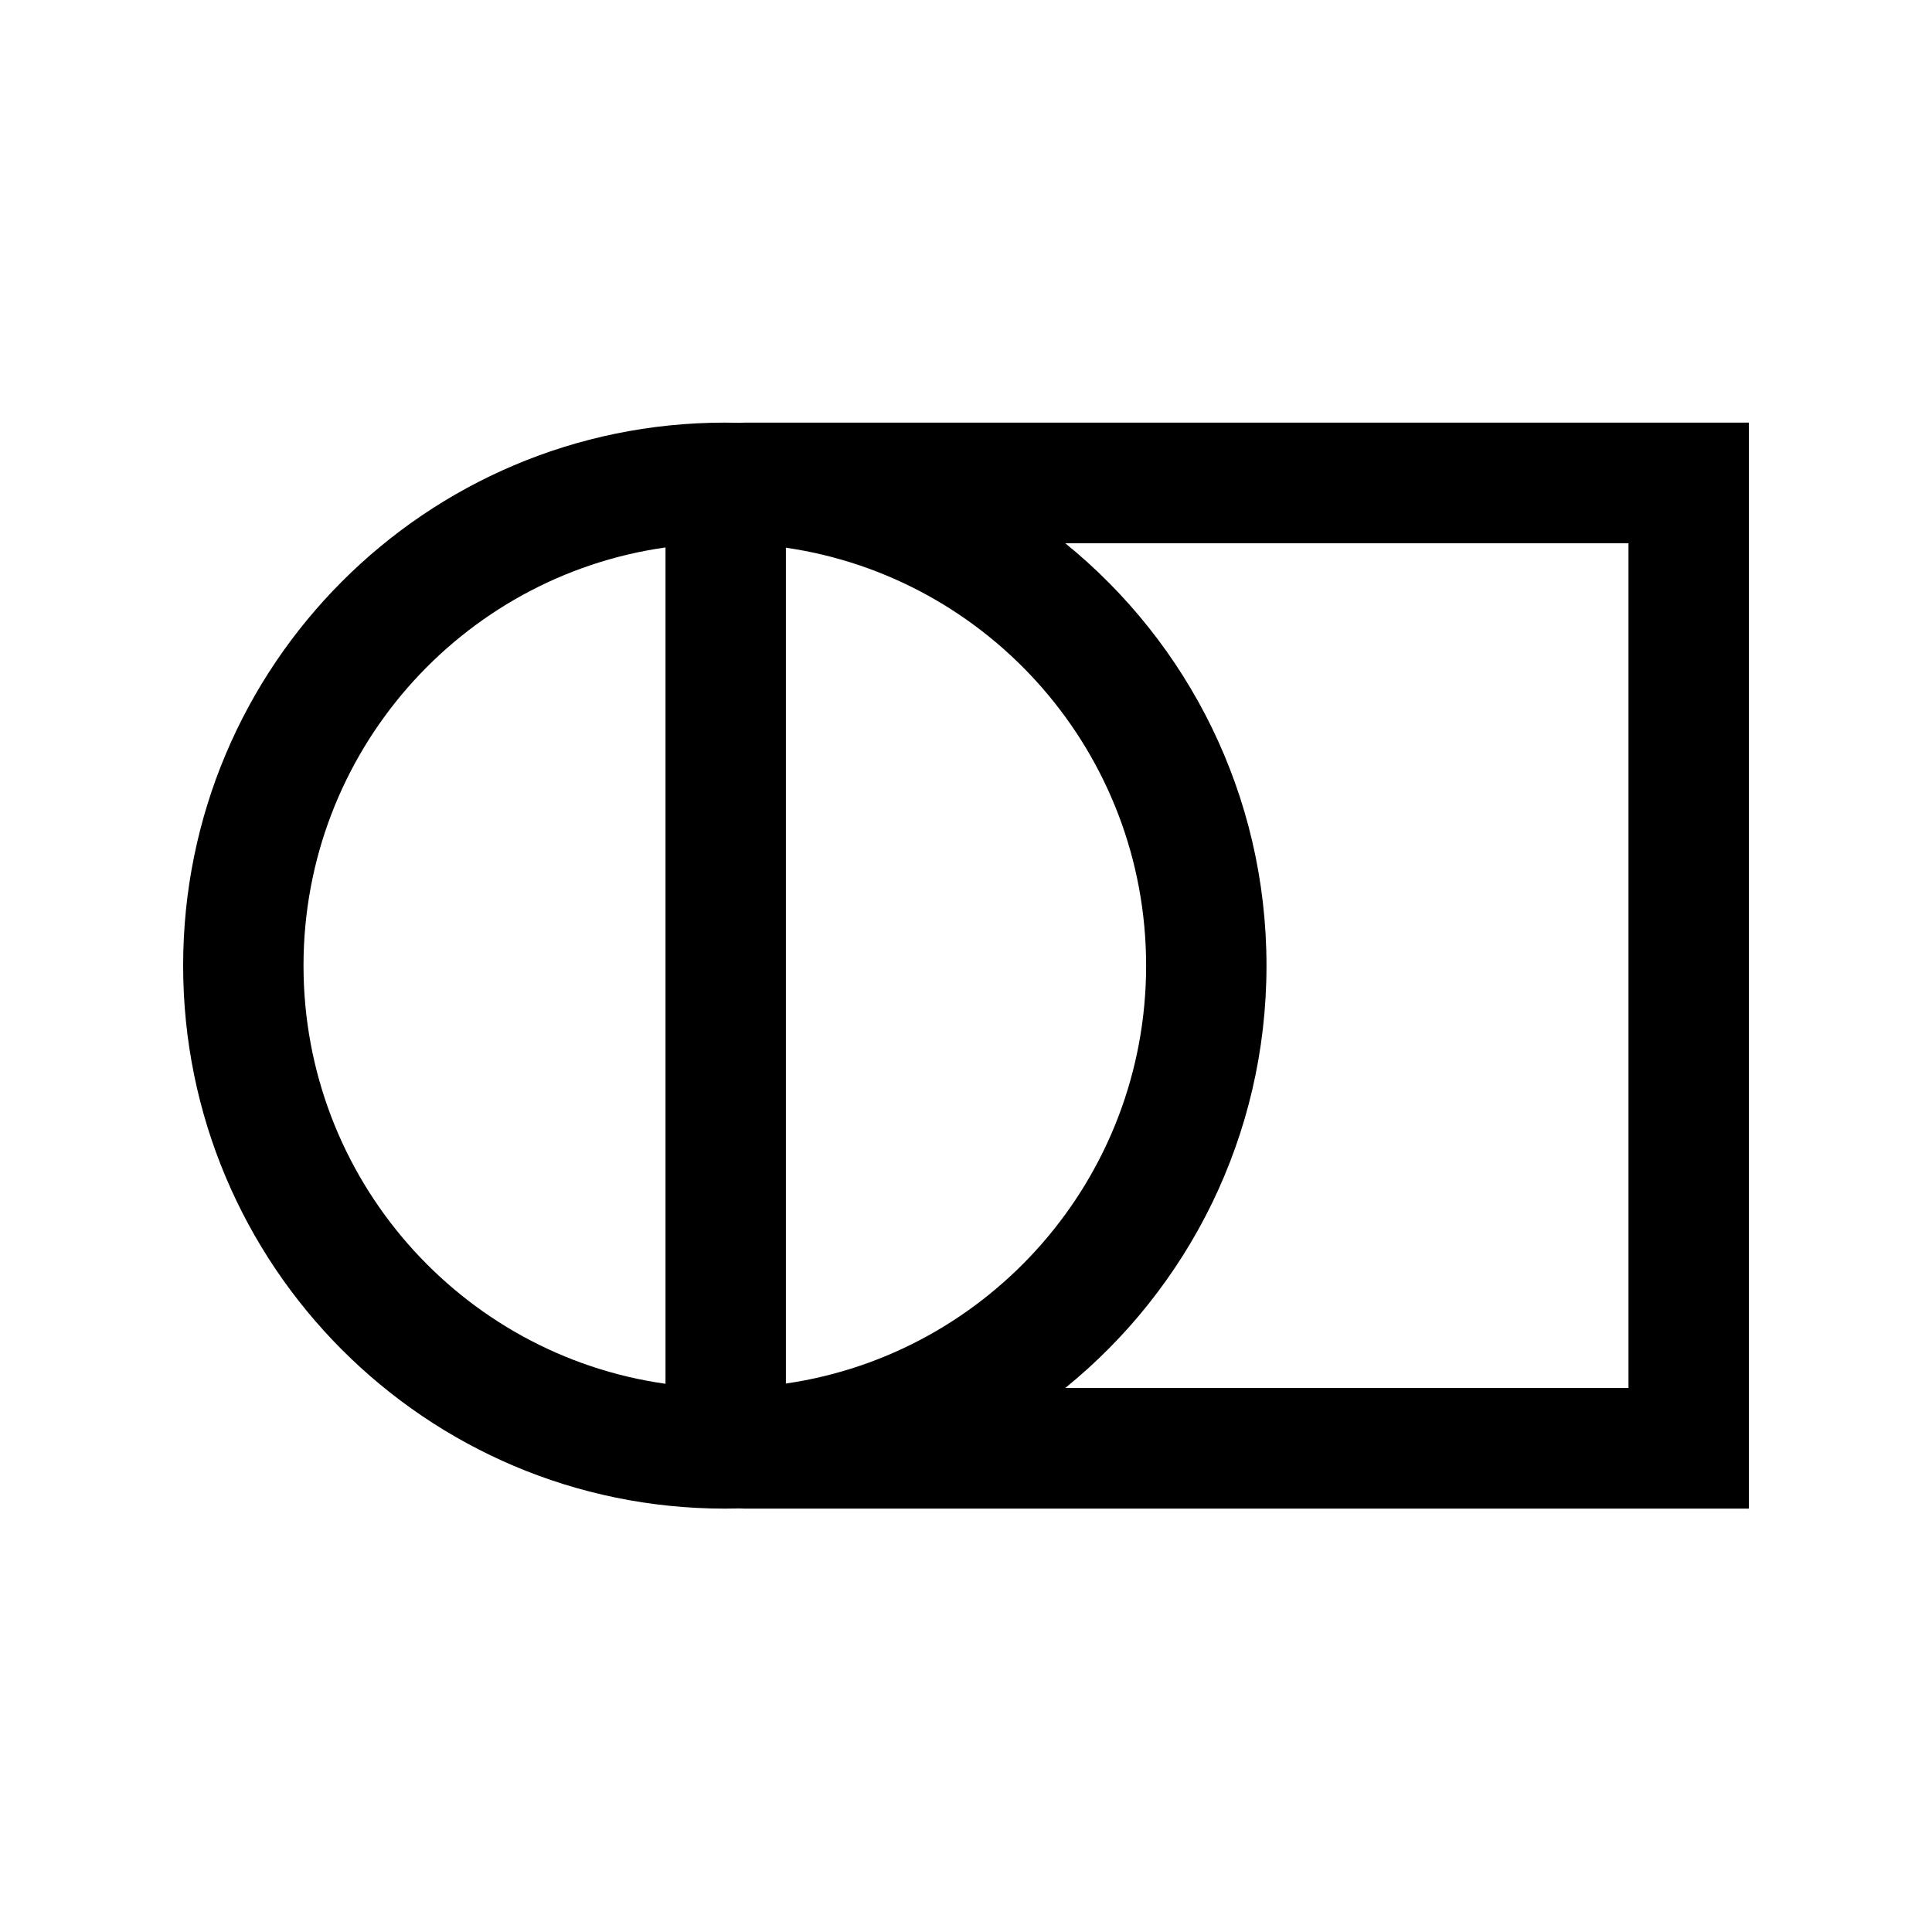
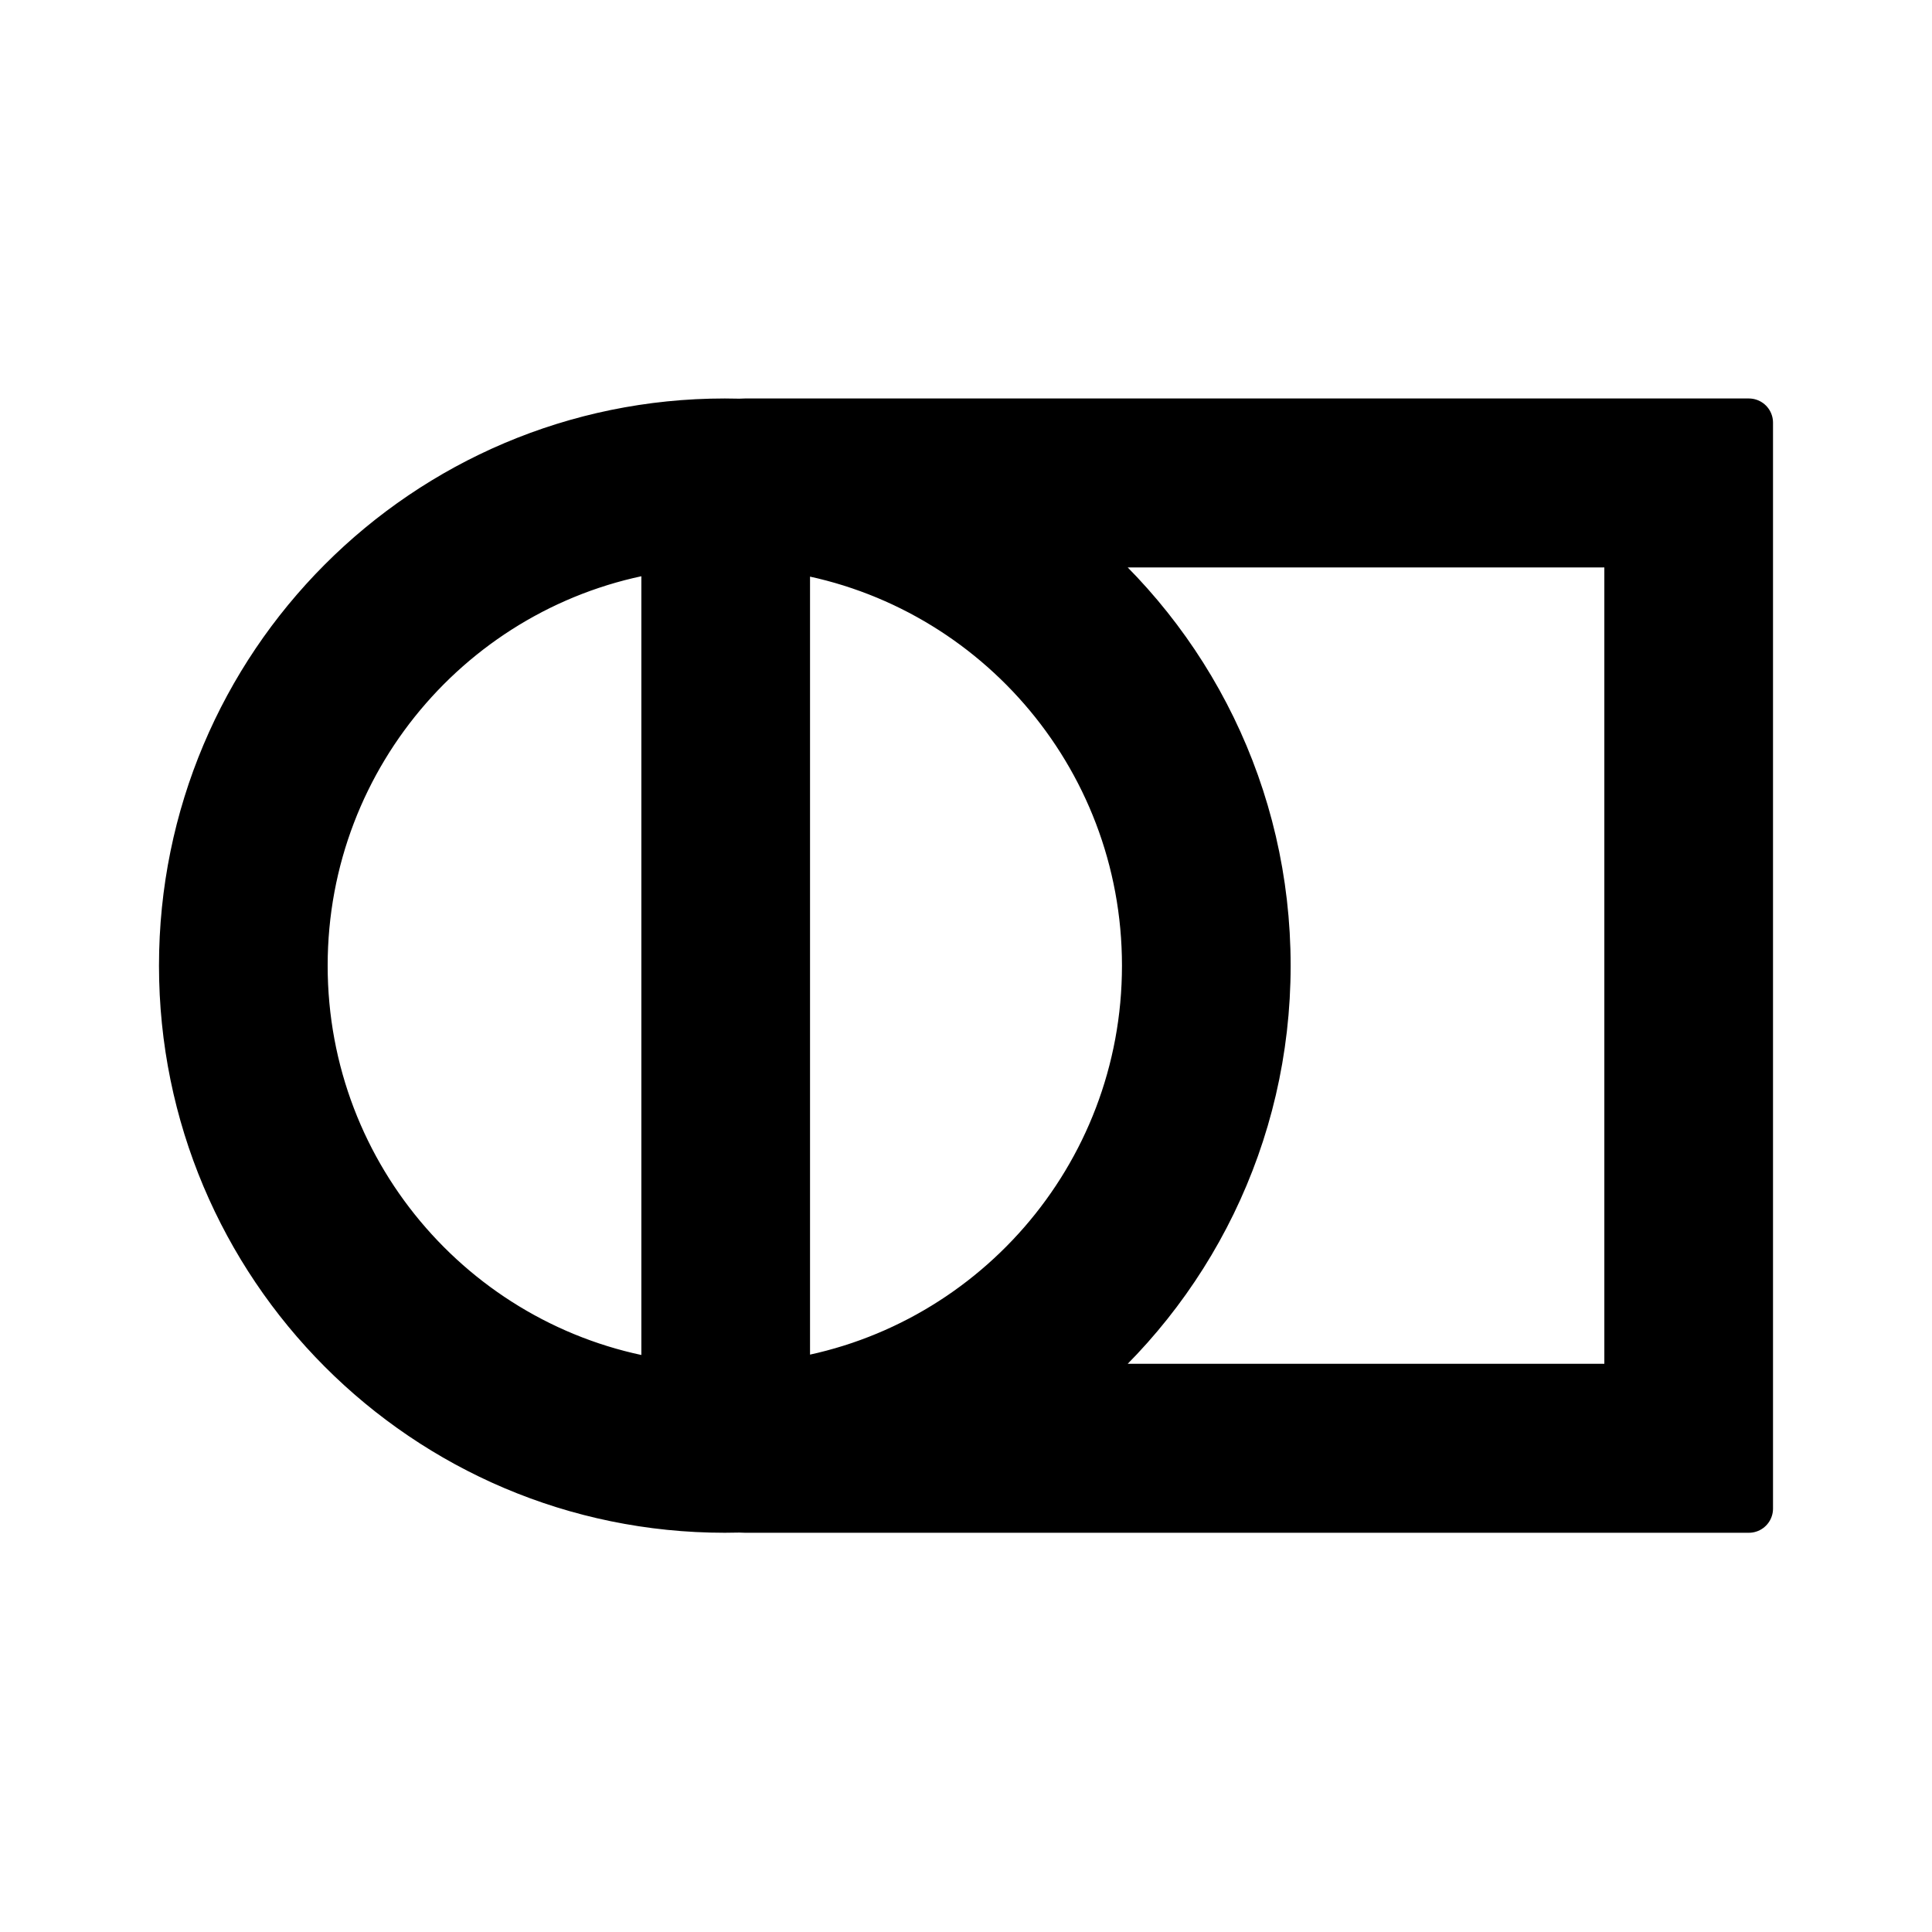
<svg xmlns="http://www.w3.org/2000/svg" viewBox="0 0 960 960" fill="none">
-   <path fill-rule="evenodd" clip-rule="evenodd" d="M390.499 272.146V687.477C491.737 672.742 569.501 585.38 569.501 479.811C569.501 374.243 491.737 286.881 390.499 272.146ZM367.396 749.527C364.991 749.591 362.577 749.623 360.157 749.623C211.506 749.623 91 628.824 91 479.811C91 330.799 211.506 210 360.157 210C362.577 210 364.991 210.032 367.396 210.096C368.31 210.032 369.233 210 370.163 210H869V749.623H370.163C369.233 749.623 368.31 749.591 367.396 749.527ZM330.687 687.602V272.021C229.023 286.379 150.813 373.94 150.813 479.811C150.813 585.683 229.023 673.244 330.687 687.602ZM529.346 269.958H809.187V689.665H529.346C590.325 640.201 629.313 564.57 629.313 479.811C629.313 395.053 590.325 319.422 529.346 269.958Z" fill="currentColor" />
+   <path fill-rule="evenodd" clip-rule="evenodd" d="M390.499 272.146V687.477C491.737 672.742 569.501 585.38 569.501 479.811C569.501 374.243 491.737 286.881 390.499 272.146ZM367.396 749.527C364.991 749.591 362.577 749.623 360.157 749.623C211.506 749.623 91 628.824 91 479.811C91 330.799 211.506 210 360.157 210C362.577 210 364.991 210.032 367.396 210.096C368.31 210.032 369.233 210 370.163 210H869V749.623H370.163C369.233 749.623 368.31 749.591 367.396 749.527ZM330.687 687.602V272.021C229.023 286.379 150.813 373.94 150.813 479.811C150.813 585.683 229.023 673.244 330.687 687.602ZM529.346 269.958H809.187V689.665H529.346C590.325 640.201 629.313 564.57 629.313 479.811C629.313 395.053 590.325 319.422 529.346 269.958Z" fill="currentColor" stroke="currentColor" stroke-width="24" stroke-linejoin="round" />
</svg>
